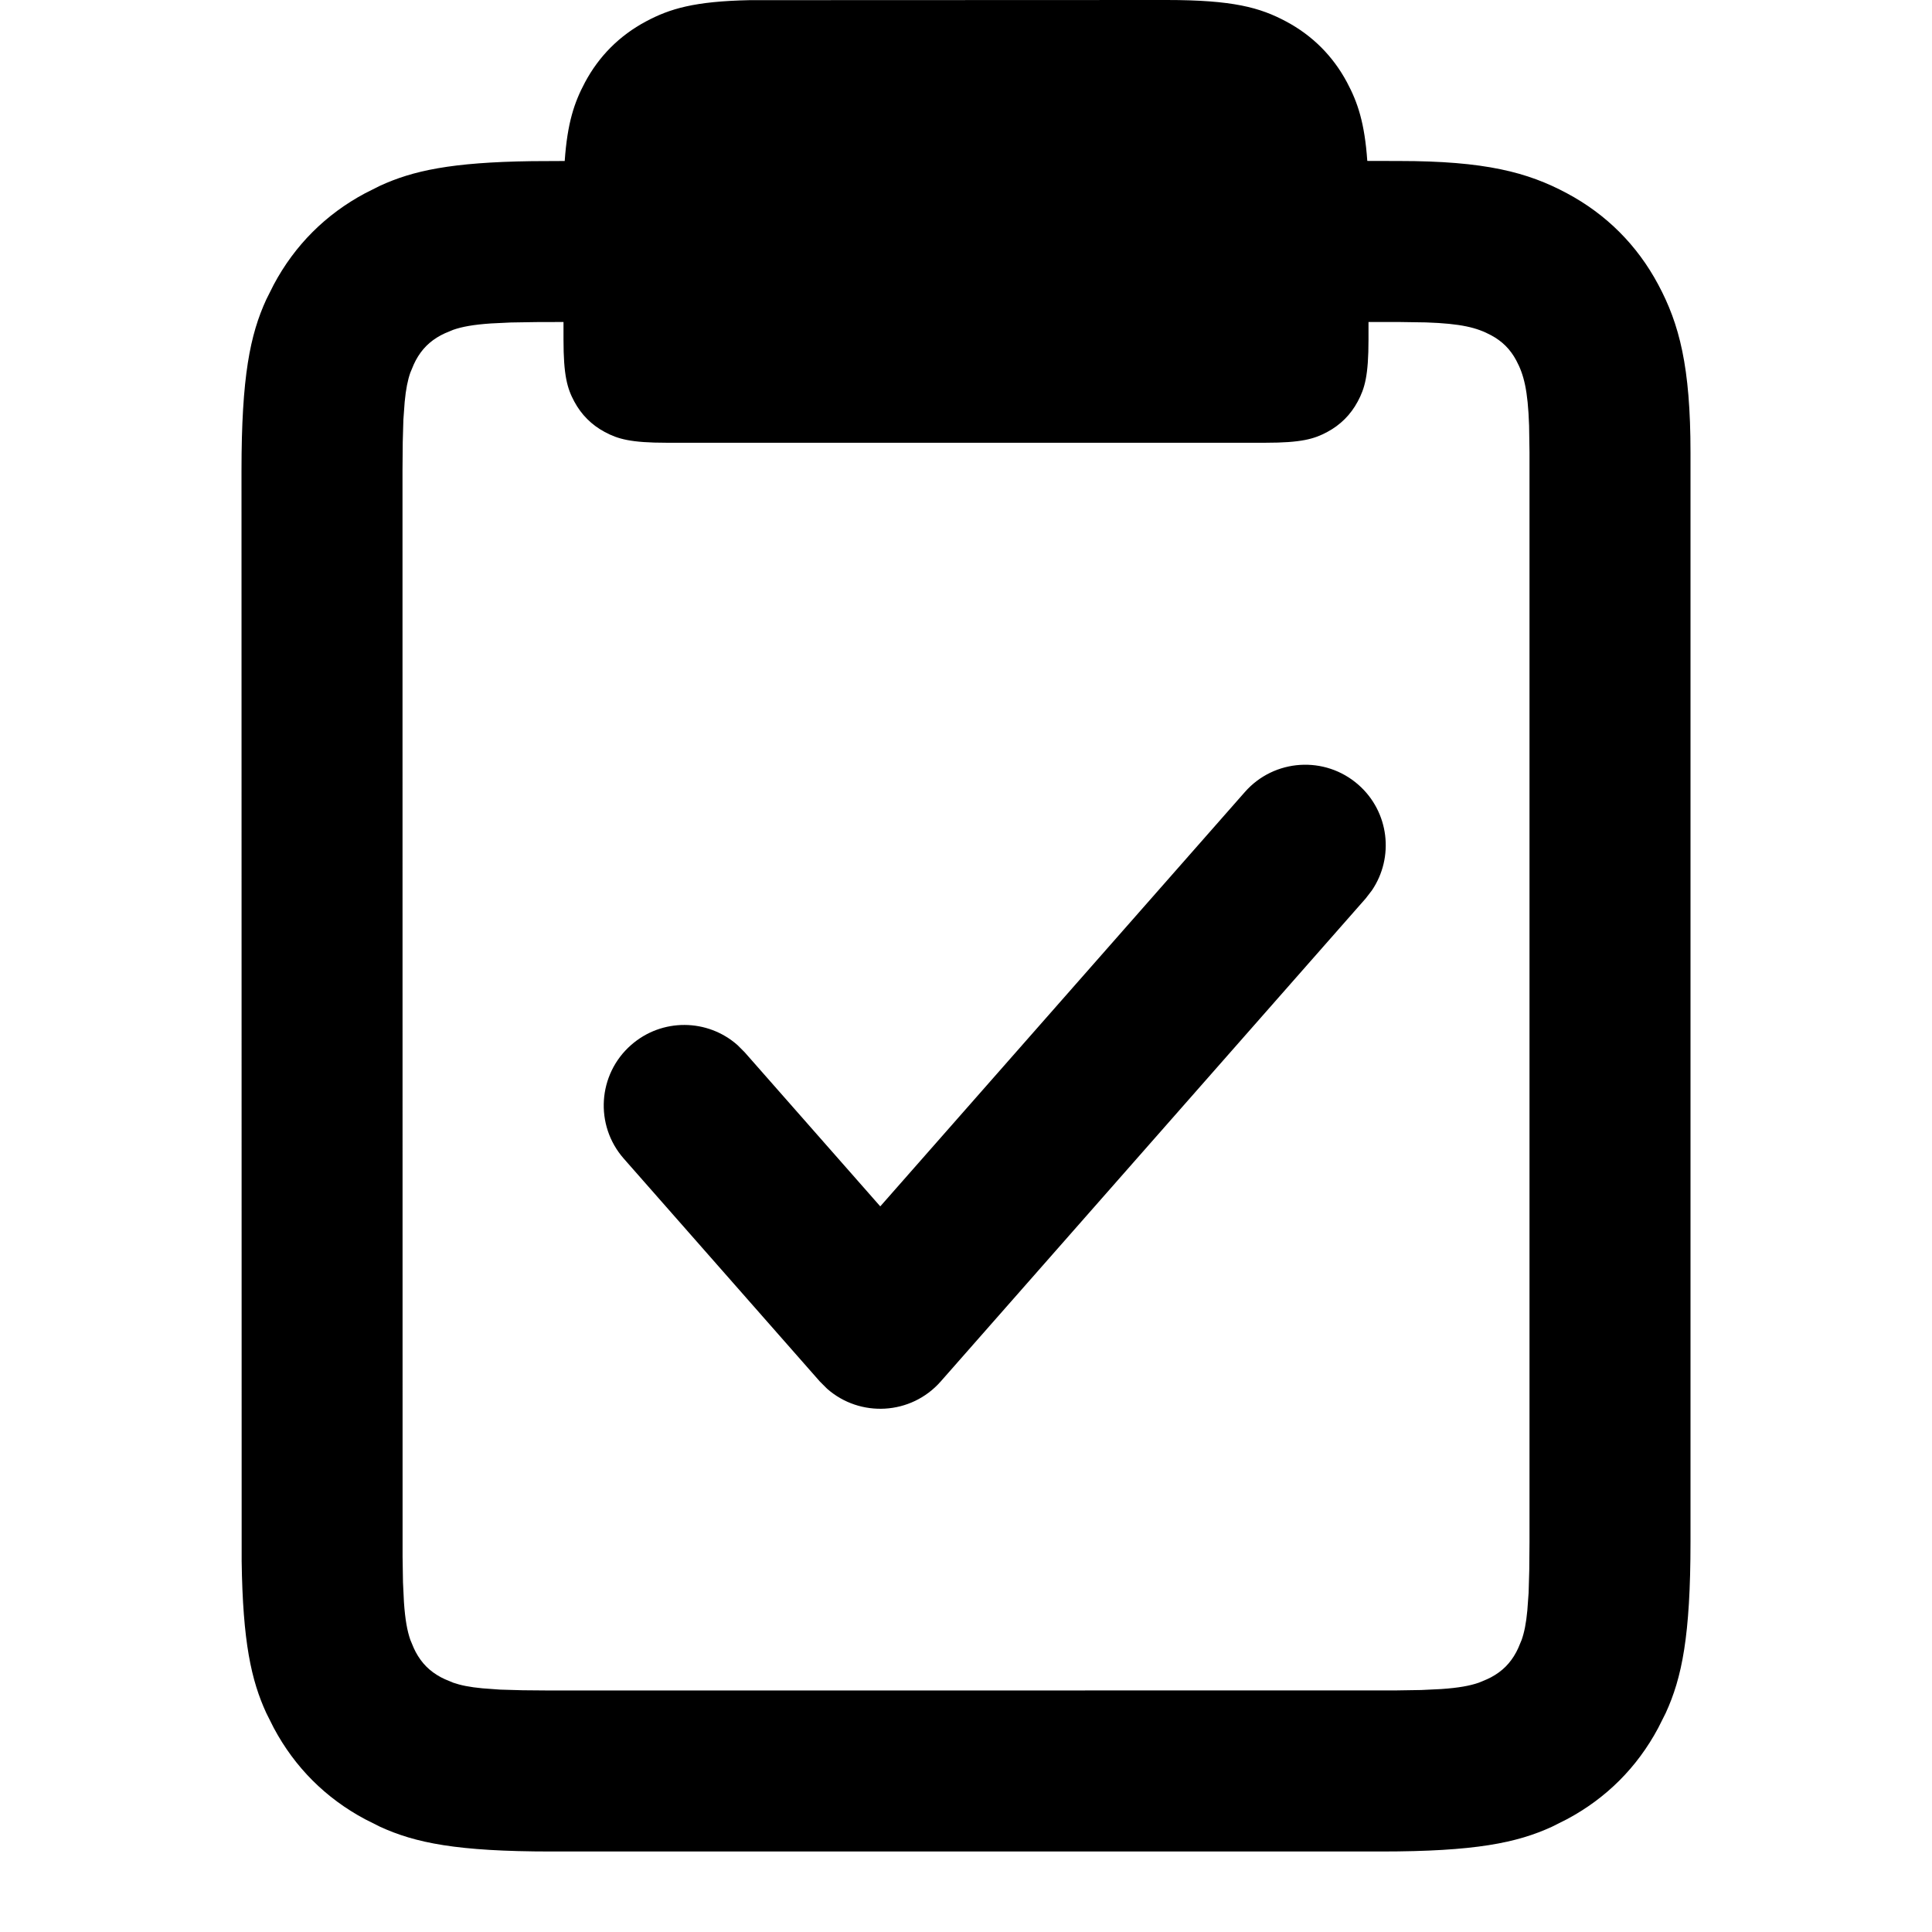
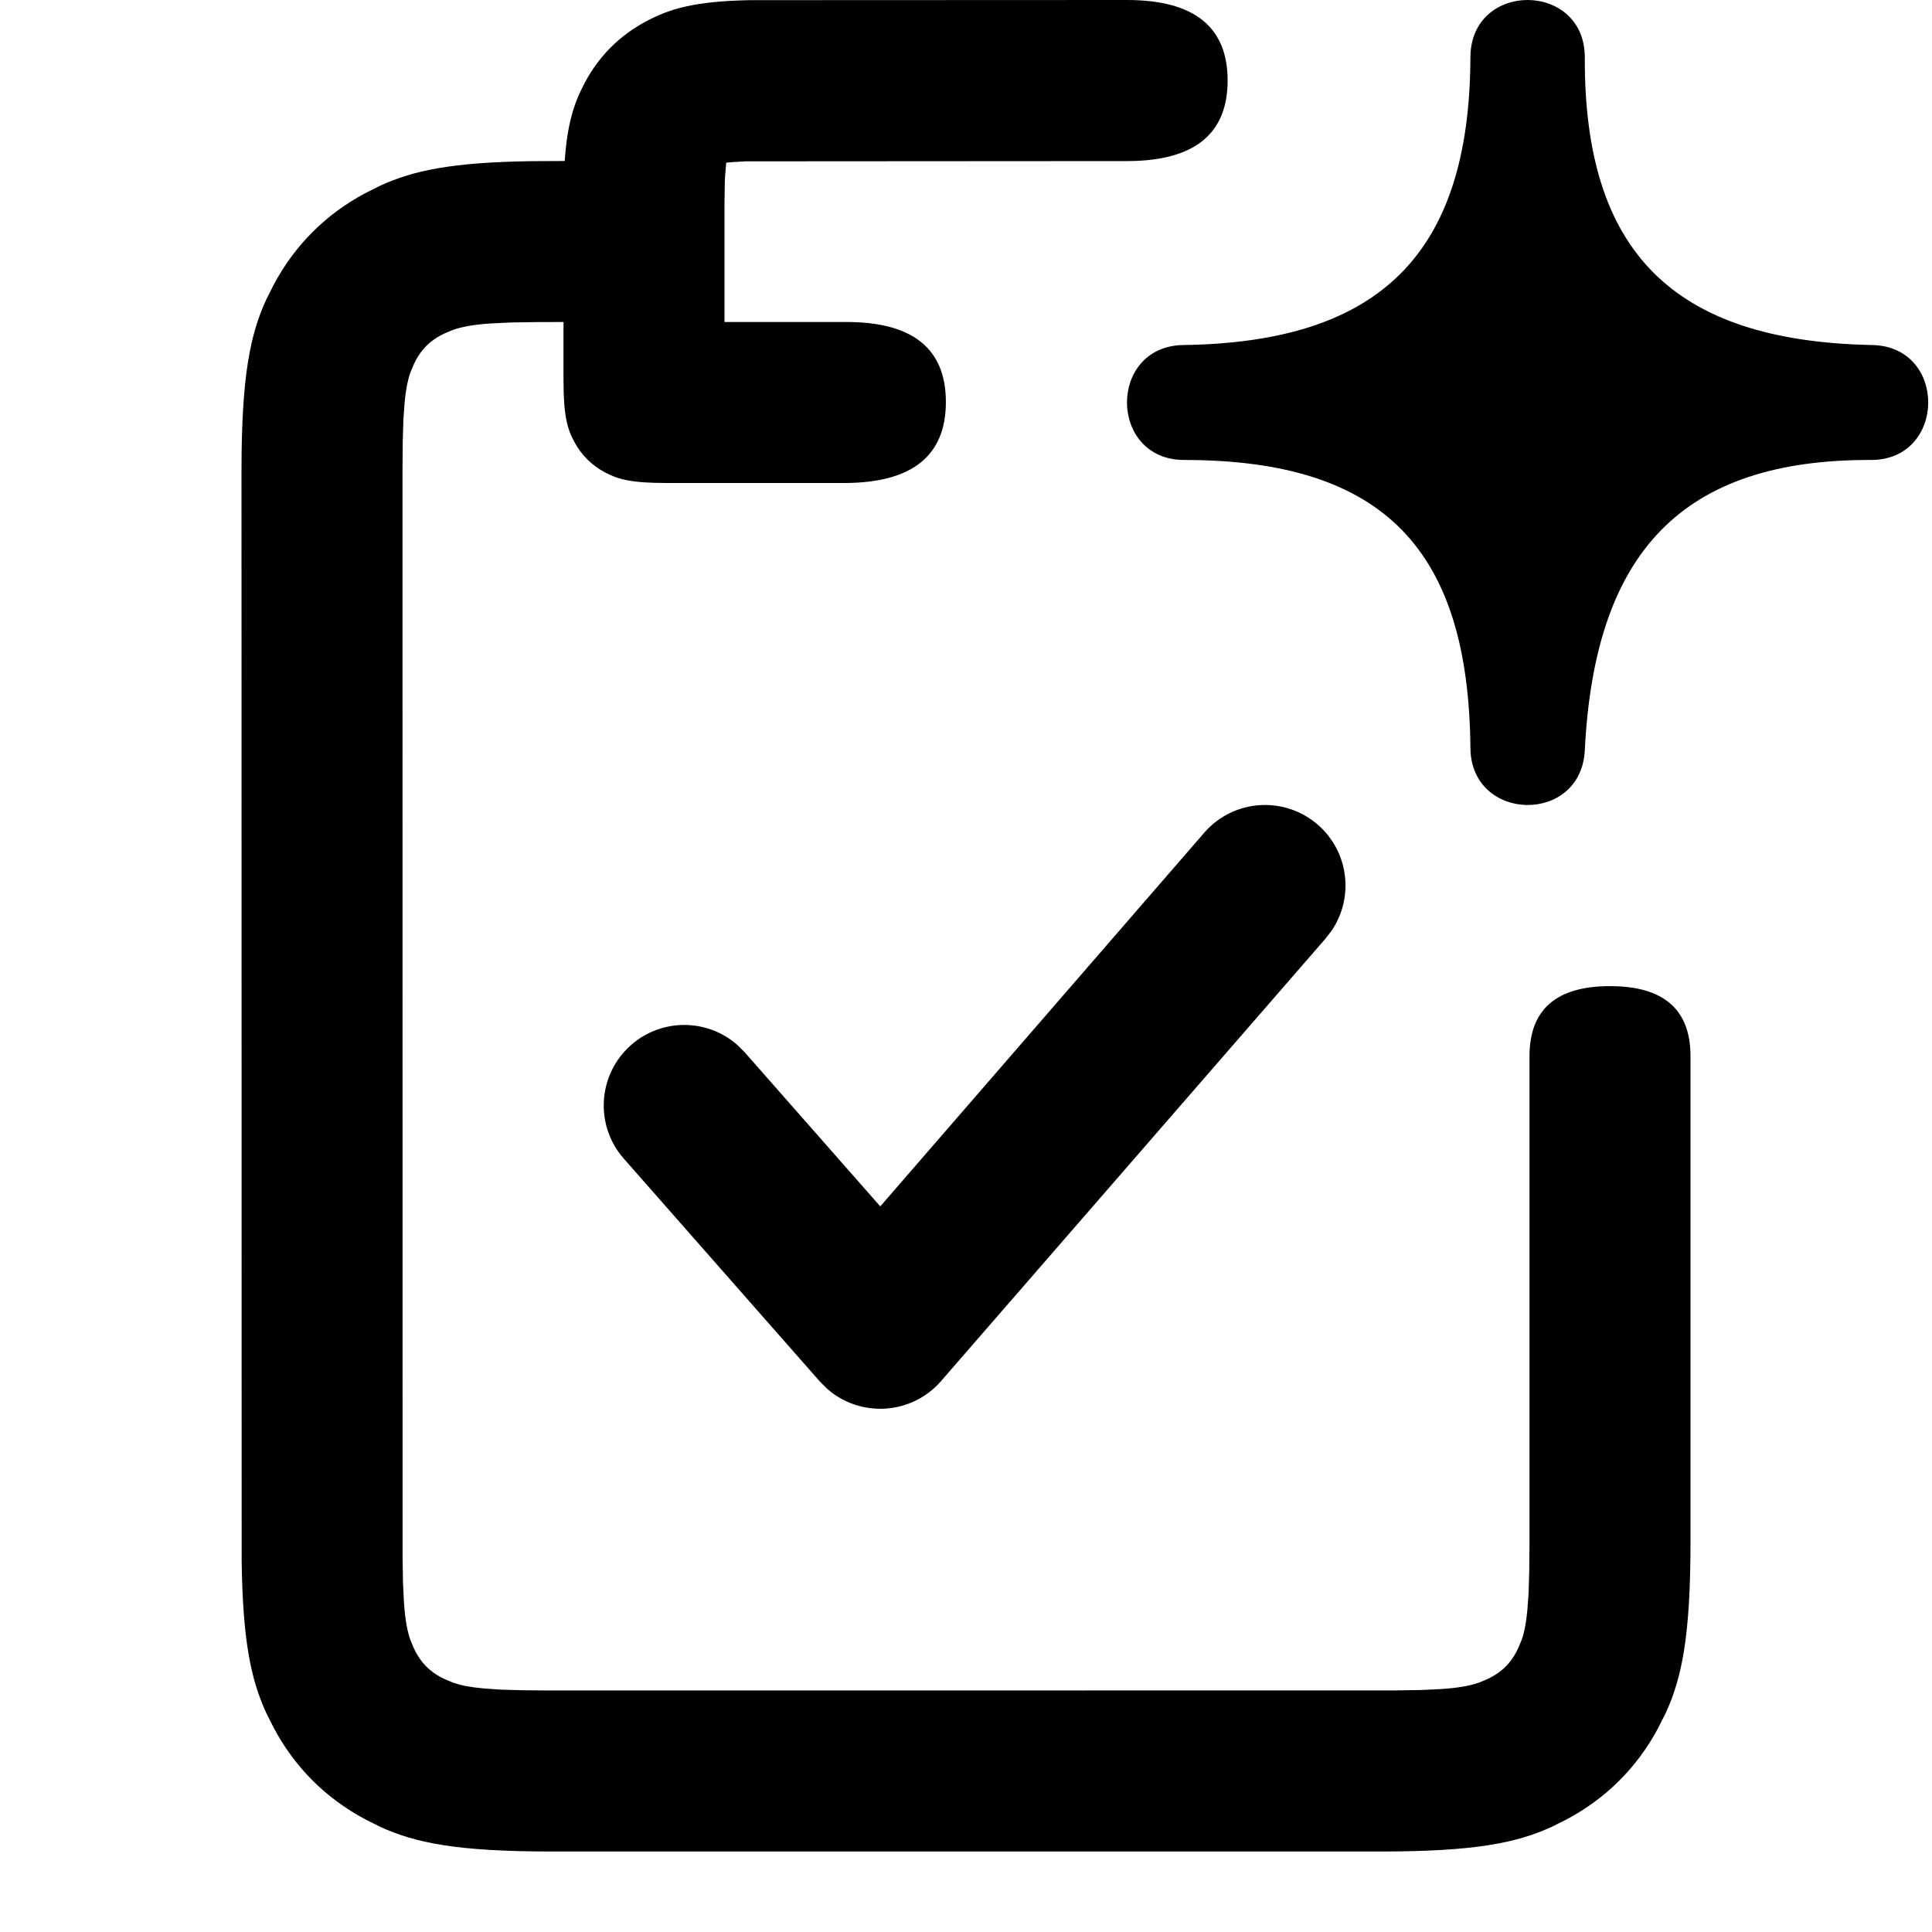
- <svg xmlns="http://www.w3.org/2000/svg" width="24" height="24" viewBox="0 0 24 24">
-   <path d="M3095.313,58.002 L3100.491,58 C3101.317,58 3101.651,58.093 3101.977,58.267 C3102.303,58.441 3102.559,58.697 3102.733,59.023 C3102.866,59.272 3102.952,59.526 3102.985,59.999 L3103.38,60 C3104.446,60 3104.976,60.139 3105.465,60.401 C3105.954,60.662 3106.338,61.046 3106.599,61.535 C3106.861,62.024 3107,62.554 3107,63.62 L3107,77.154 C3107,78.324 3106.893,78.842 3106.692,79.28 L3106.599,79.465 C3106.338,79.954 3105.954,80.338 3105.465,80.599 L3105.28,80.692 C3104.842,80.893 3104.324,81 3103.154,81 L3092.846,81 C3091.676,81 3091.158,80.893 3090.72,80.692 L3090.535,80.599 C3090.046,80.338 3089.662,79.954 3089.401,79.465 L3089.308,79.28 C3089.121,78.873 3089.016,78.398 3089.002,77.395 L3089,63.846 C3089,62.676 3089.107,62.158 3089.308,61.72 L3089.401,61.535 C3089.662,61.046 3090.046,60.662 3090.535,60.401 L3090.72,60.308 C3091.127,60.121 3091.602,60.016 3092.605,60.002 L3093.015,60 C3093.048,59.526 3093.134,59.272 3093.267,59.023 C3093.441,58.697 3093.697,58.441 3094.023,58.267 C3094.322,58.107 3094.628,58.016 3095.313,58.002 Z M3093,62 L3092.66,62.001 L3092.345,62.006 L3092.097,62.018 C3091.878,62.033 3091.74,62.059 3091.63,62.097 L3091.527,62.14 L3091.478,62.164 C3091.338,62.239 3091.239,62.338 3091.164,62.478 L3091.14,62.527 L3091.097,62.63 C3091.065,62.722 3091.042,62.833 3091.027,62.994 L3091.011,63.213 L3091.003,63.493 L3091,63.846 L3091.001,77.34 L3091.006,77.655 L3091.018,77.903 C3091.033,78.122 3091.059,78.26 3091.097,78.37 L3091.14,78.473 L3091.164,78.522 C3091.239,78.662 3091.338,78.761 3091.478,78.836 L3091.527,78.86 L3091.63,78.903 C3091.722,78.935 3091.833,78.958 3091.994,78.973 L3092.213,78.989 L3092.493,78.997 L3092.846,79 L3103.34,78.999 L3103.655,78.994 L3103.903,78.982 C3104.122,78.967 3104.26,78.941 3104.37,78.903 L3104.473,78.86 L3104.522,78.836 C3104.662,78.761 3104.761,78.662 3104.836,78.522 L3104.86,78.473 L3104.903,78.37 C3104.935,78.278 3104.958,78.167 3104.973,78.006 L3104.989,77.787 L3104.997,77.507 L3105,77.154 L3105,63.62 L3104.995,63.287 C3104.98,62.846 3104.93,62.654 3104.836,62.478 C3104.761,62.338 3104.662,62.239 3104.522,62.164 C3104.346,62.07 3104.154,62.02 3103.713,62.005 L3103.38,62 L3103,62 L3103,62.218 C3103,62.664 3102.954,62.825 3102.866,62.988 C3102.779,63.151 3102.651,63.279 3102.488,63.366 C3102.325,63.454 3102.164,63.5 3101.718,63.5 L3094.282,63.5 C3093.836,63.5 3093.675,63.454 3093.512,63.366 C3093.349,63.279 3093.221,63.151 3093.134,62.988 C3093.046,62.825 3093,62.664 3093,62.218 L3093,62 Z M3102.875,67.749 C3103.258,68.086 3103.321,68.65 3103.042,69.061 L3102.965,69.161 L3097.686,75.161 C3097.316,75.581 3096.682,75.611 3096.274,75.251 L3096.184,75.161 L3093.749,72.393 C3093.384,71.978 3093.425,71.346 3093.839,70.982 C3094.222,70.645 3094.79,70.653 3095.162,70.983 L3095.251,71.072 L3096.935,72.986 L3101.464,67.839 C3101.828,67.425 3102.46,67.384 3102.875,67.749 Z" transform="translate(-3086 -58)" />
+ <svg xmlns="http://www.w3.org/2000/svg" width="24px" height="24px" viewBox="0 0 24 24" version="1.1">
+   <g id="Icons" stroke="none" stroke-width="1" fill="none" fill-rule="evenodd">
+     <g id="Glyphs" transform="translate(-3139, -58)" fill="#000000" fill-rule="nonzero">
+       <path d="M3158,71.12 C3158,70.54 3158.333,70.25 3159,70.25 C3159.667,70.25 3160,70.54 3160,71.12 L3160,77.154 C3160,78.324 3159.893,78.842 3159.692,79.28 L3159.599,79.465 C3159.338,79.954 3158.954,80.338 3158.465,80.599 L3158.28,80.692 C3157.842,80.893 3157.324,81 3156.154,81 L3145.846,81 C3144.676,81 3144.158,80.893 3143.72,80.692 L3143.535,80.599 C3143.046,80.338 3142.662,79.954 3142.401,79.465 L3142.308,79.28 C3142.121,78.873 3142.016,78.398 3142.002,77.395 L3142,63.846 C3142,62.676 3142.107,62.158 3142.308,61.72 L3142.401,61.535 C3142.662,61.046 3143.046,60.662 3143.535,60.401 L3143.72,60.308 C3144.127,60.121 3144.602,60.016 3145.605,60.002 L3146.015,60 C3146.048,59.526 3146.134,59.272 3146.267,59.023 C3146.441,58.697 3146.697,58.441 3147.023,58.267 C3147.322,58.107 3147.628,58.016 3148.313,58.002 L3153,58 C3153.833,58 3154.25,58.333 3154.25,59 C3154.25,59.667 3153.833,60.001 3153,60.001 L3148.262,60.004 L3148.083,60.015 L3148.021,60.021 L3148.007,60.195 L3148.004,60.262 L3148,60.509 L3148,62 L3149.5,62 C3150.333,61.996 3150.75,62.327 3150.75,62.994 C3150.75,63.66 3150.333,63.996 3149.5,64 L3147.282,64 C3146.836,64 3146.675,63.954 3146.512,63.866 C3146.349,63.779 3146.221,63.651 3146.134,63.488 C3146.046,63.325 3146,63.164 3146,62.718 L3146,62 L3145.66,62.001 L3145.345,62.006 L3145.097,62.018 C3144.878,62.033 3144.74,62.059 3144.63,62.097 L3144.527,62.14 L3144.478,62.164 C3144.338,62.239 3144.239,62.338 3144.164,62.478 L3144.14,62.527 L3144.097,62.63 C3144.065,62.722 3144.042,62.833 3144.027,62.994 L3144.011,63.213 L3144.003,63.493 L3144,63.846 L3144.001,77.34 L3144.006,77.655 L3144.018,77.903 C3144.033,78.122 3144.059,78.26 3144.097,78.37 L3144.14,78.473 L3144.164,78.522 C3144.239,78.662 3144.338,78.761 3144.478,78.836 L3144.527,78.86 L3144.63,78.903 C3144.722,78.935 3144.833,78.958 3144.994,78.973 L3145.213,78.989 L3145.493,78.997 L3145.846,79 L3156.34,78.999 L3156.655,78.994 L3156.903,78.982 C3157.122,78.967 3157.26,78.941 3157.37,78.903 L3157.473,78.86 L3157.522,78.836 C3157.662,78.761 3157.761,78.662 3157.836,78.522 L3157.86,78.473 L3157.903,78.37 C3157.935,78.278 3157.958,78.167 3157.973,78.006 L3157.989,77.787 L3157.997,77.507 L3158,77.154 L3158,71.12 Z M3155.375,68.249 C3155.758,68.586 3155.821,69.15 3155.542,69.561 L3155.465,69.661 L3150.686,75.161 C3150.316,75.581 3149.682,75.611 3149.274,75.251 L3149.184,75.161 L3146.749,72.393 C3146.384,71.978 3146.425,71.346 3146.839,70.982 C3147.222,70.645 3147.79,70.653 3148.162,70.983 L3148.251,71.072 L3149.935,72.986 L3153.964,68.339 C3154.328,67.925 3154.96,67.884 3155.375,68.249 Z" id="Shape" />
+       <path d="M3158.687,58.717 C3158.679,61.107 3159.761,62.238 3162.256,62.286 C3163.196,62.304 3163.18,63.718 3162.239,63.714 C3159.915,63.706 3158.81,64.838 3158.687,67.321 C3158.641,68.245 3157.274,68.217 3157.266,67.292 C3157.244,64.843 3156.205,63.714 3153.711,63.714 C3152.769,63.714 3152.76,62.299 3153.701,62.286 C3156.134,62.252 3157.257,61.162 3157.266,58.712 C3157.269,57.759 3158.691,57.765 3158.687,58.717 Z" id="Path-Copy-42" />
+     </g>
+   </g>
</svg>
